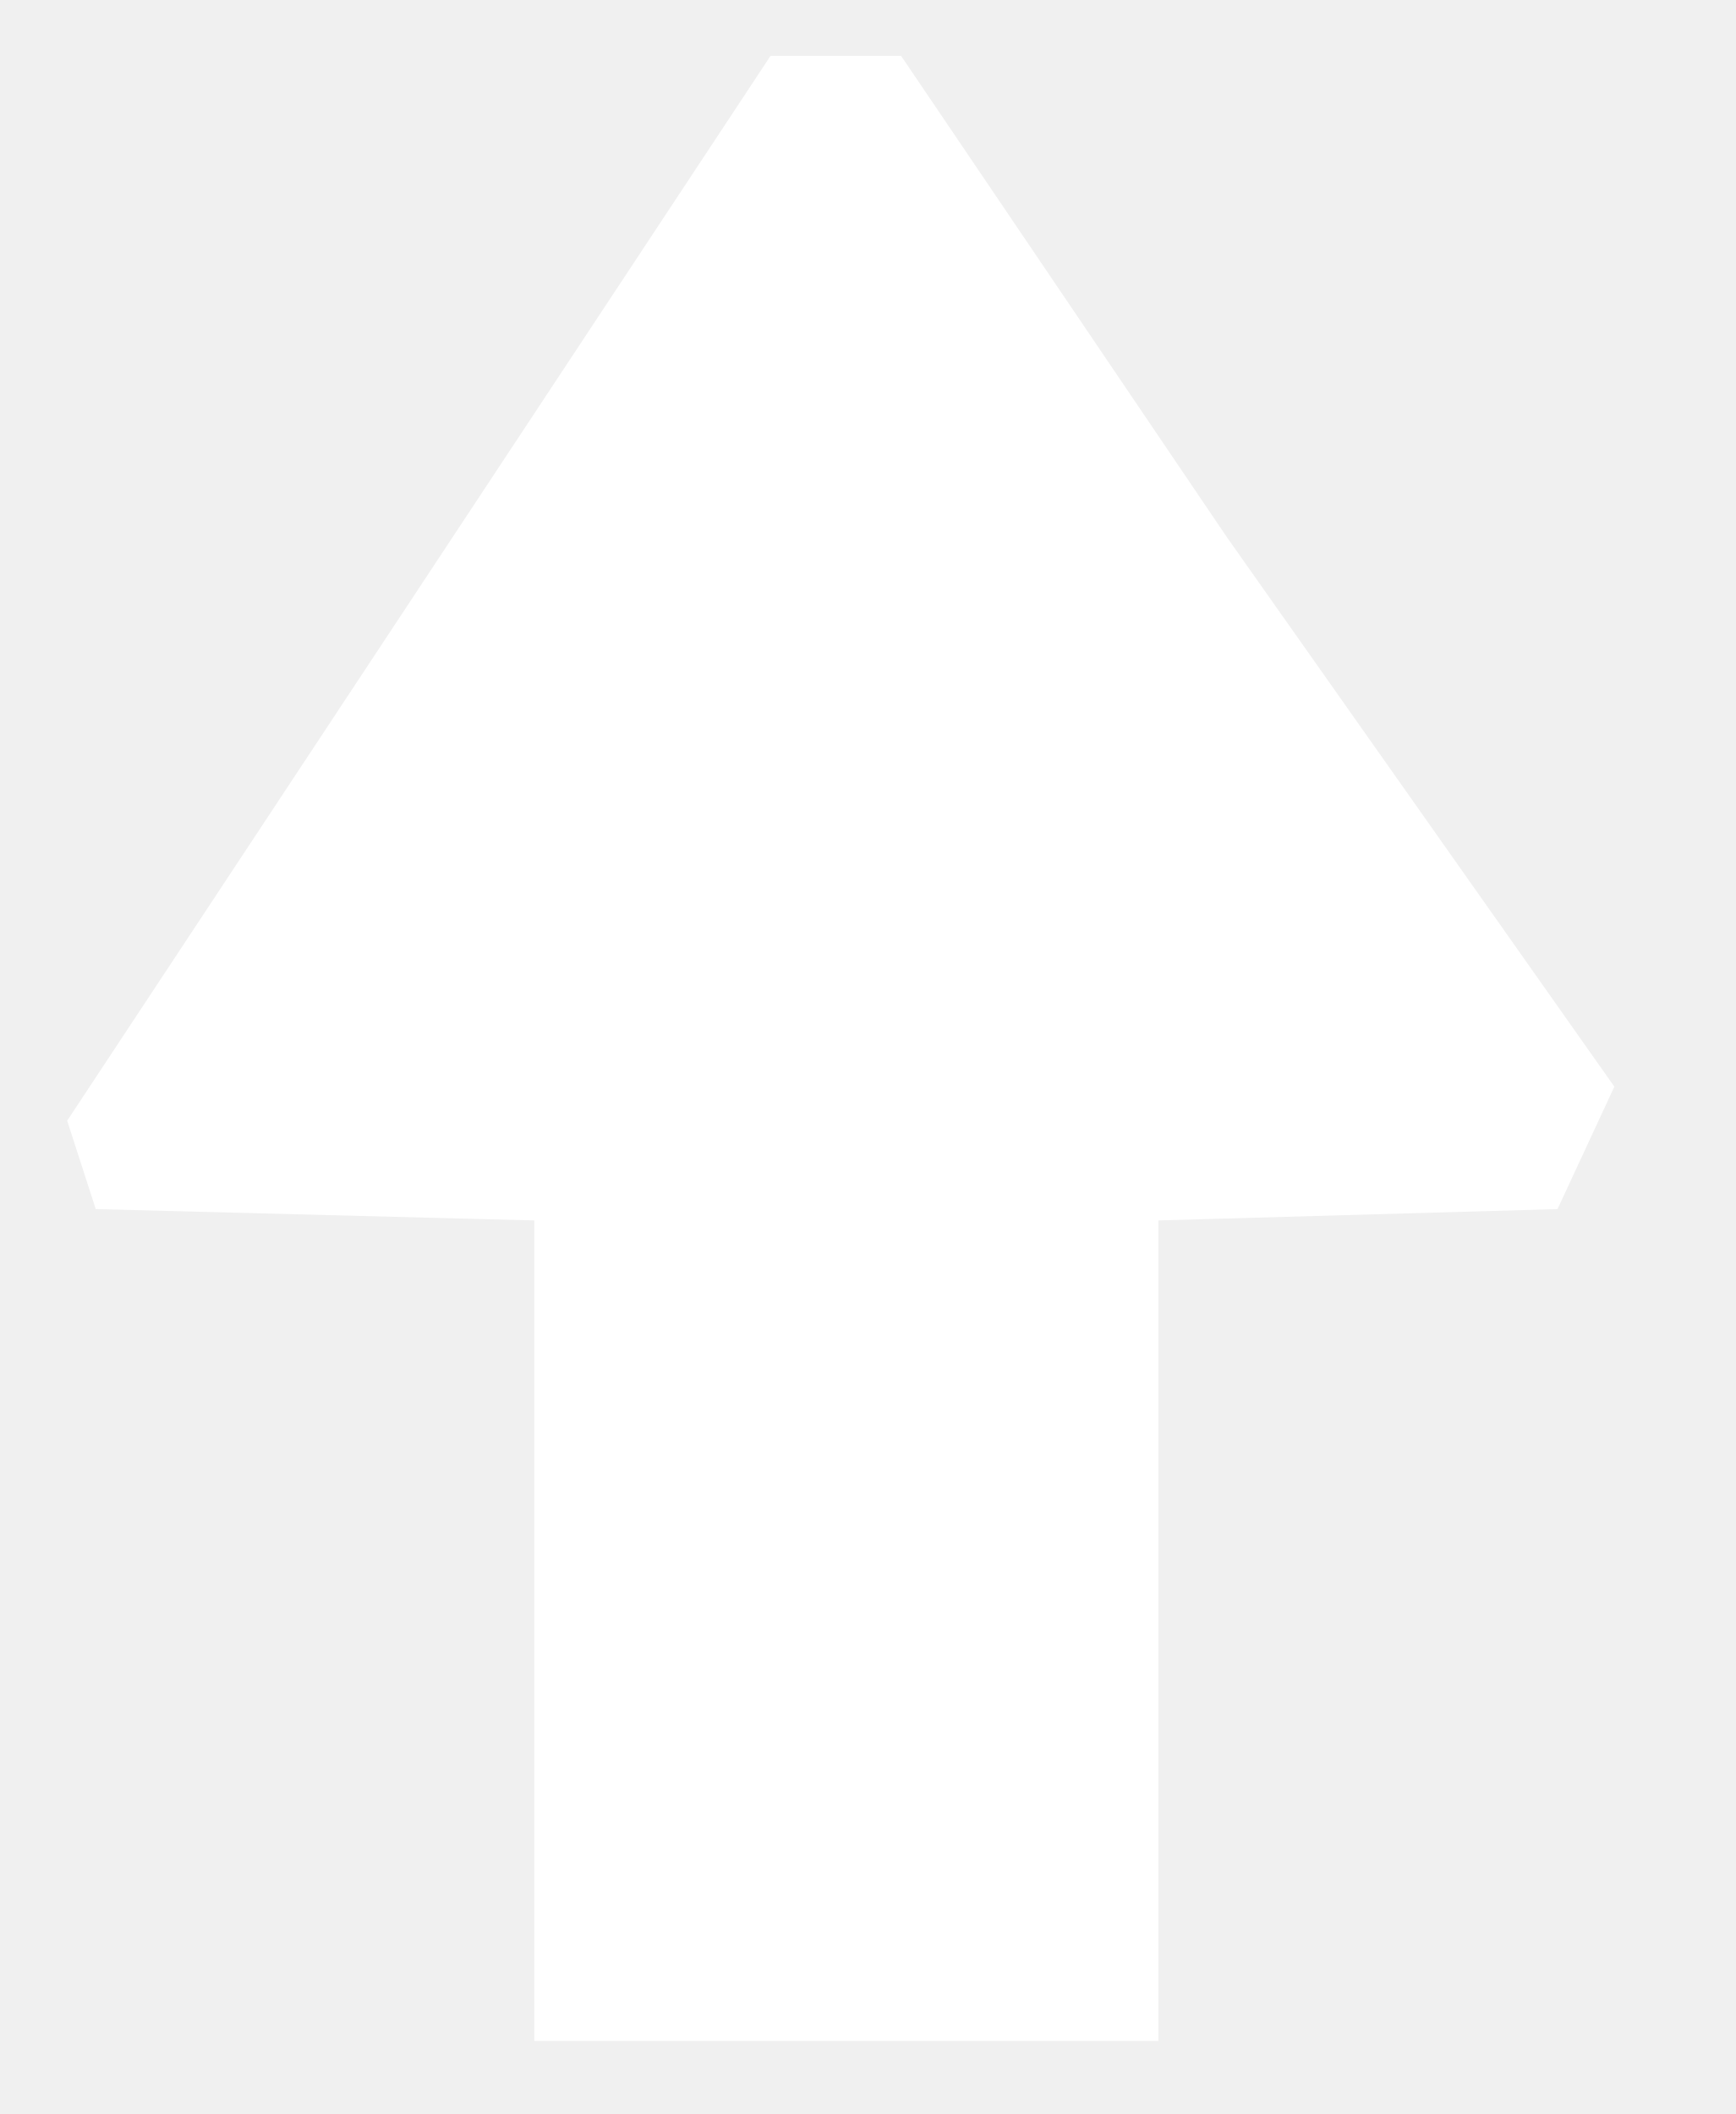
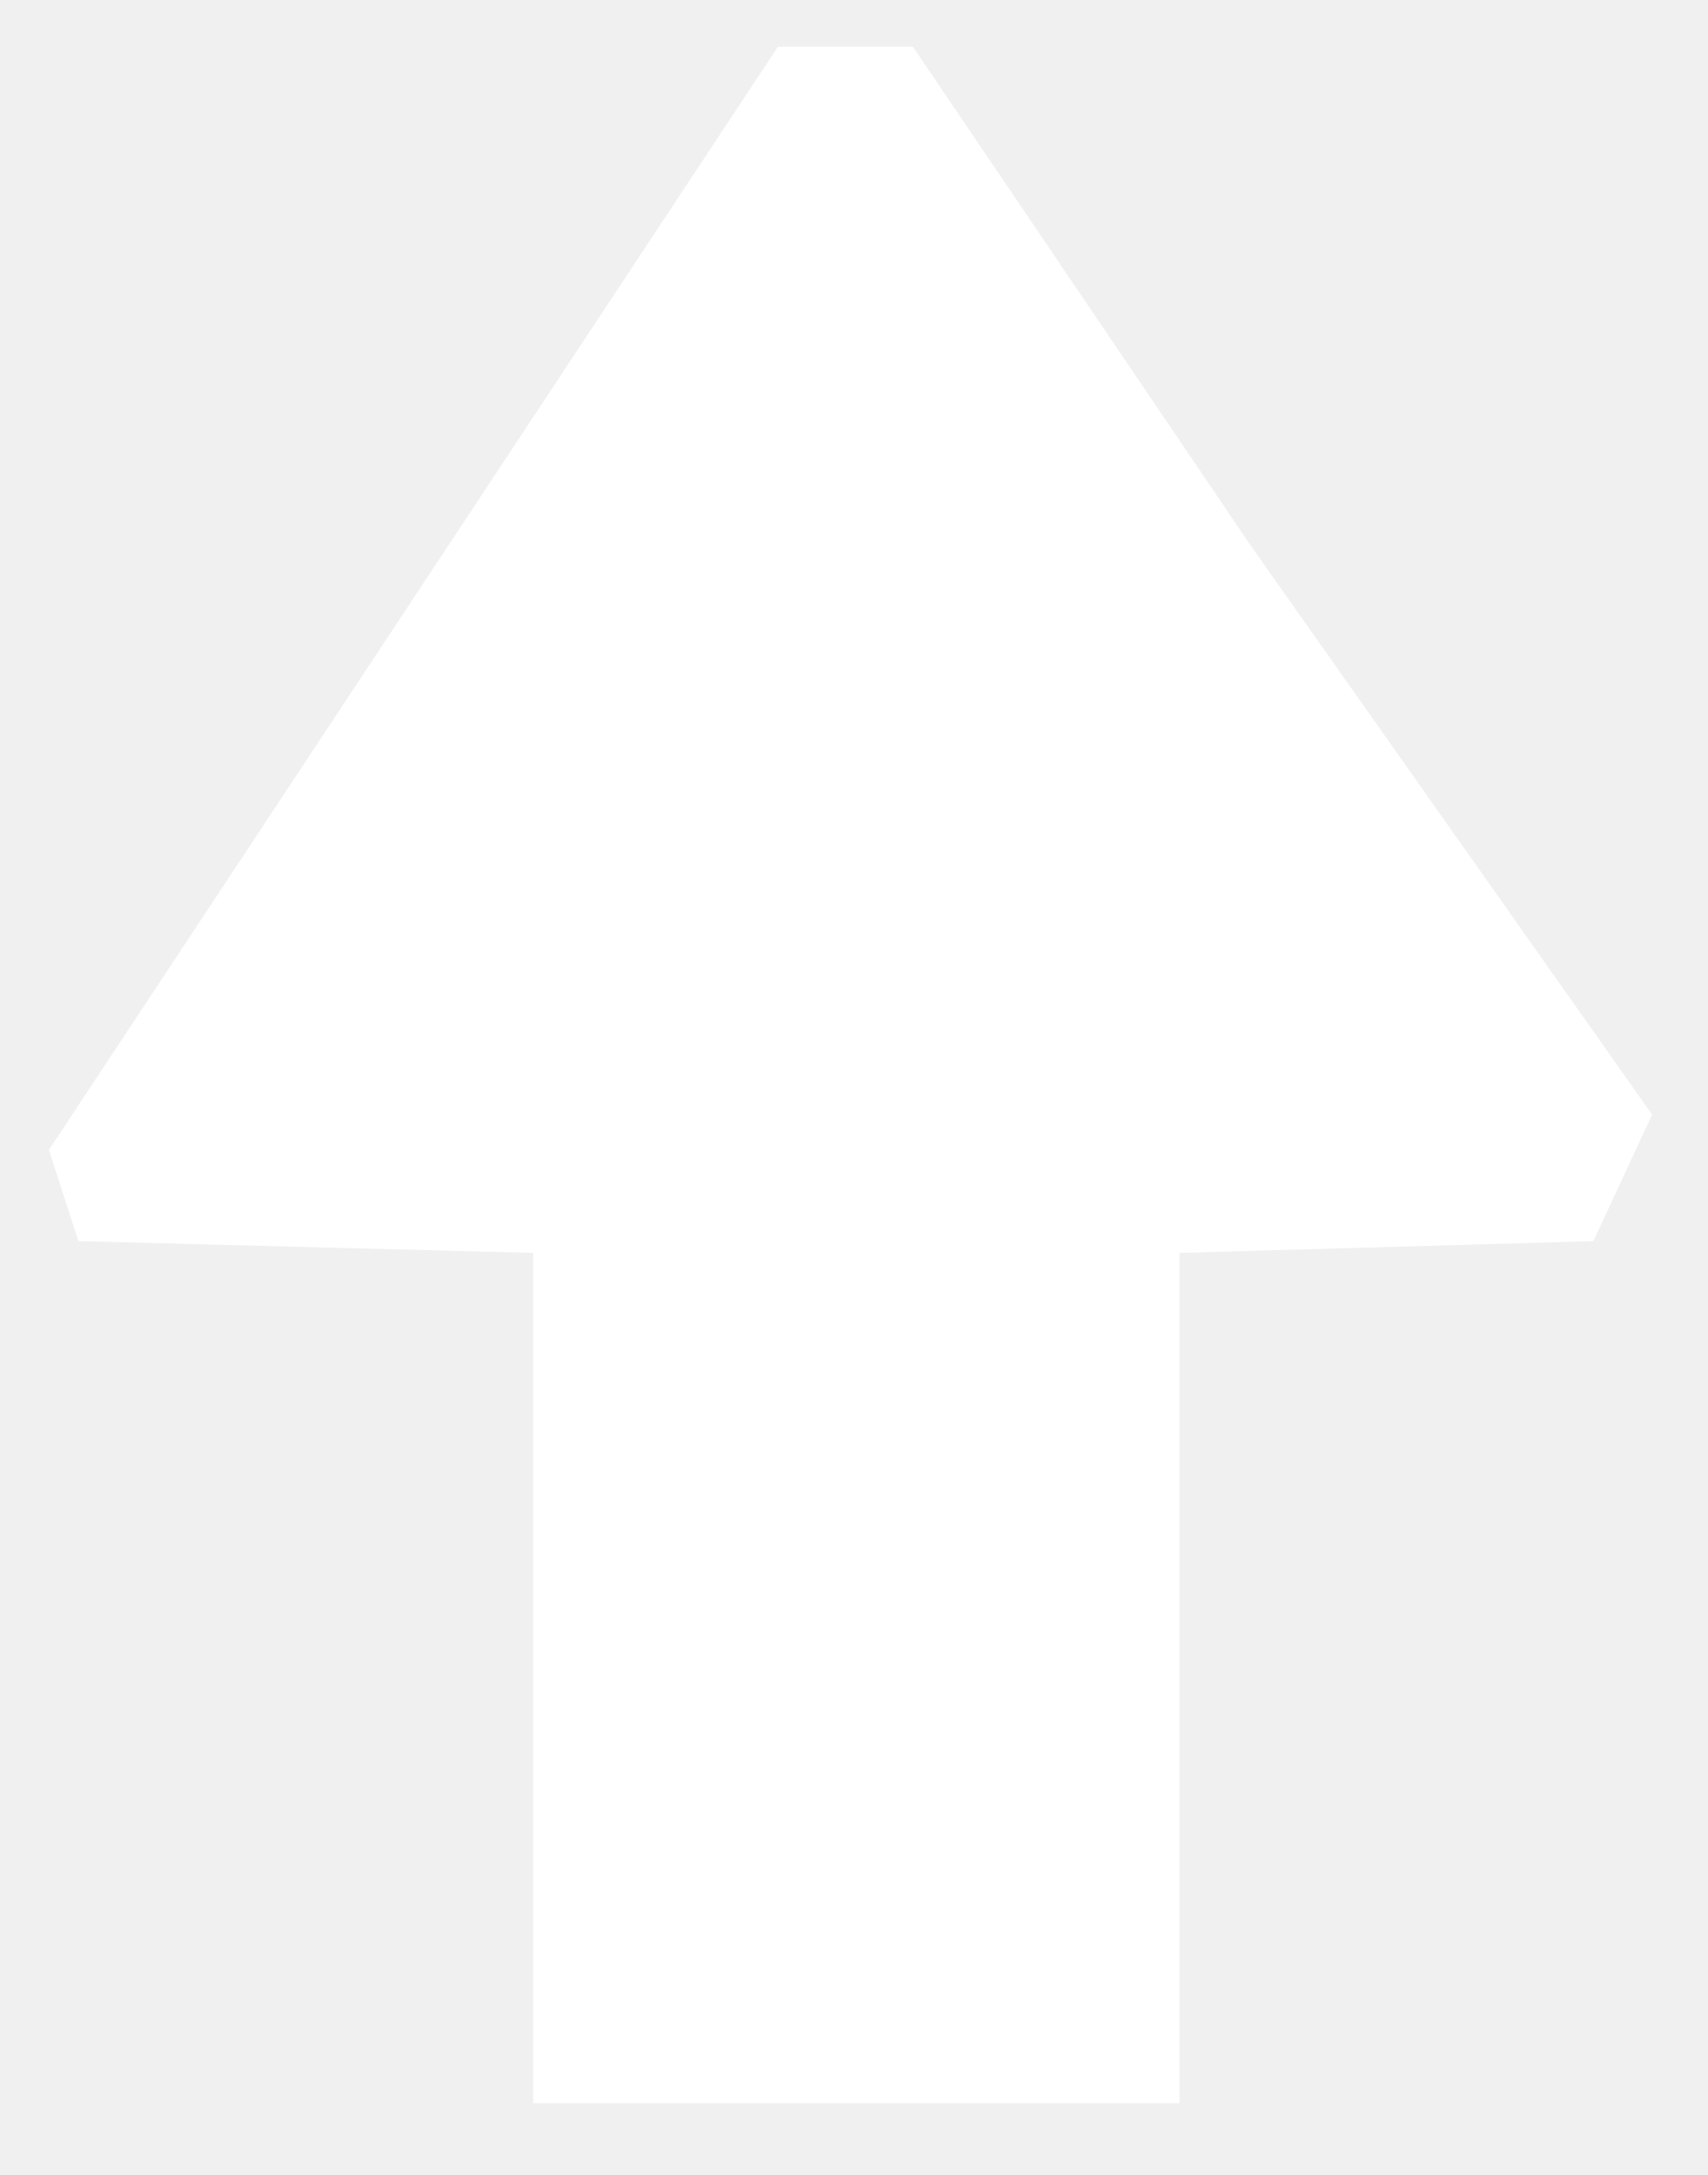
- <svg xmlns="http://www.w3.org/2000/svg" width="606" height="738" viewBox="0 0 606 738" fill="none">
+ <svg xmlns="http://www.w3.org/2000/svg" width="749" height="954" viewBox="0 0 749 954" fill="none">
  <g clip-path="url(#clip0)">
-     <path d="M403.895 425.57L543.418 421.598L563 379.403L427.883 187.788L314.306 20H269.267L24 391.317L33.791 421.598L187.022 425.57V712H403.895V425.57Z" fill="white" stroke="white" />
+     <path d="M516.779 549.061L698.496 543.89L724 488.951L548.022 239.463L400.098 21H341.439L22 504.463L34.752 543.89L234.322 549.061V922H516.779V549.061Z" fill="white" stroke="white" />
  </g>
  <defs>
    <clipPath id="clip0">
-       <rect width="606" height="738" fill="white" />
+       <rect width="749" height="954" fill="white" />
    </clipPath>
  </defs>
</svg>
